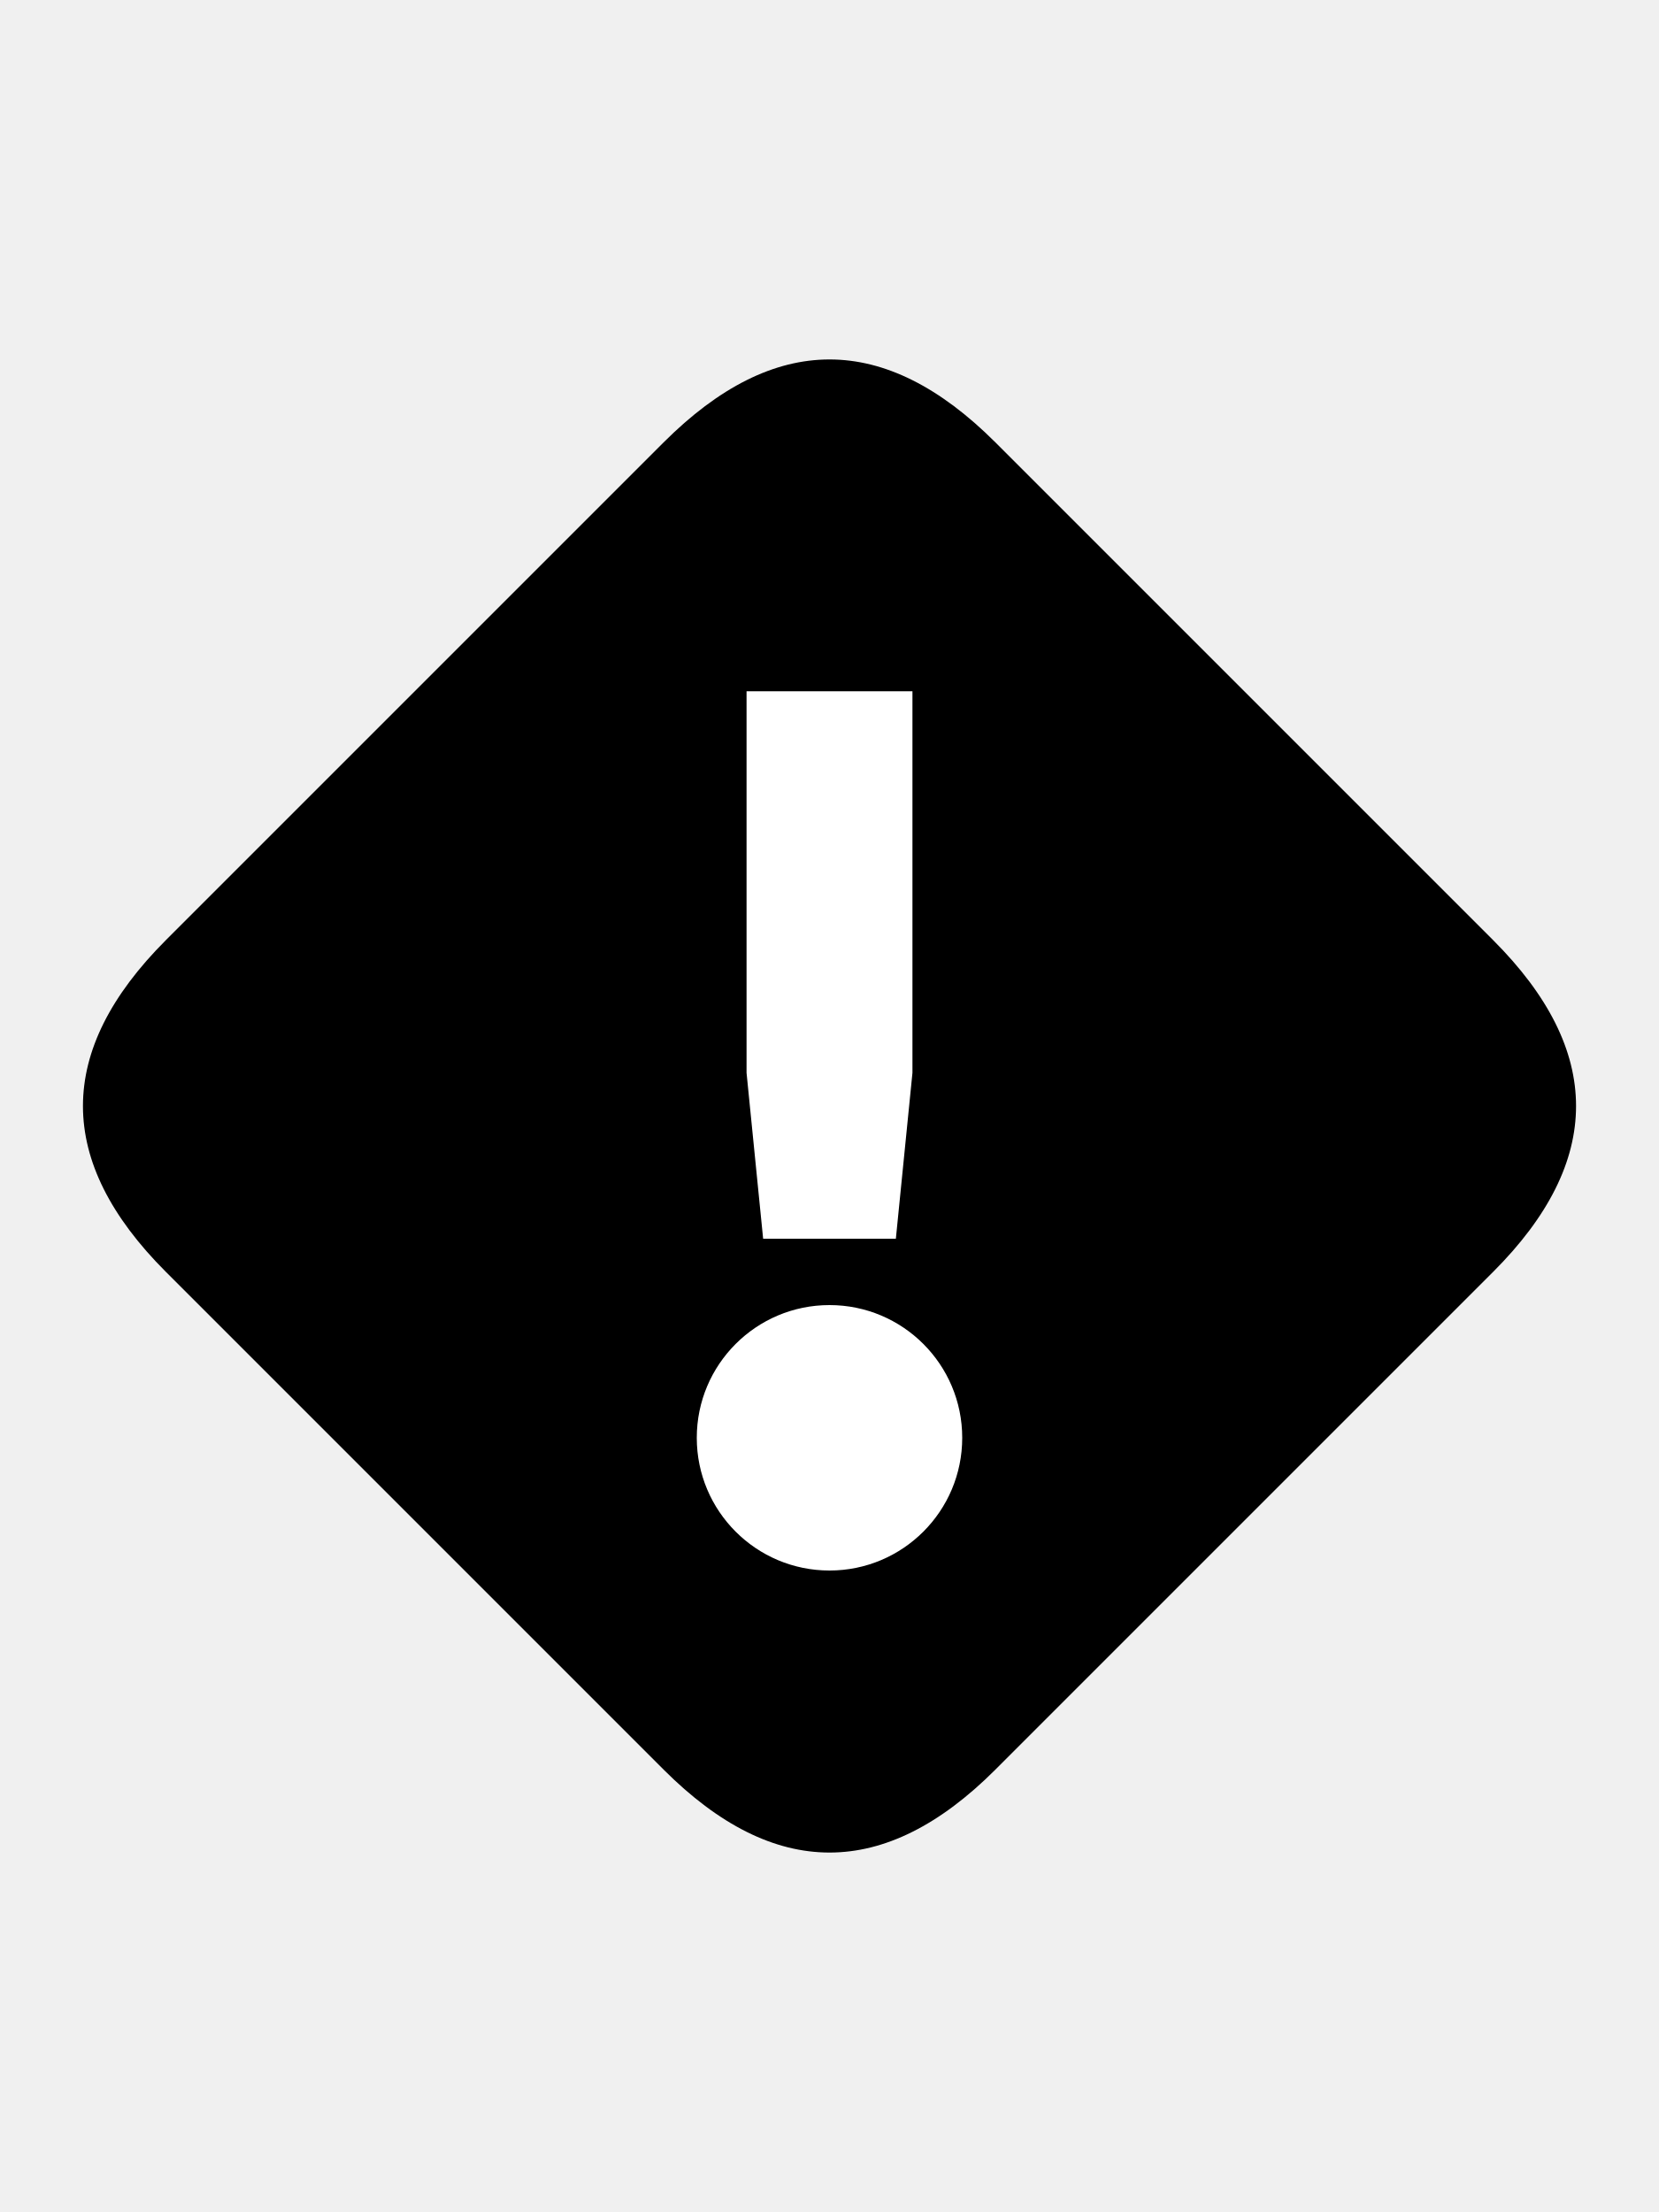
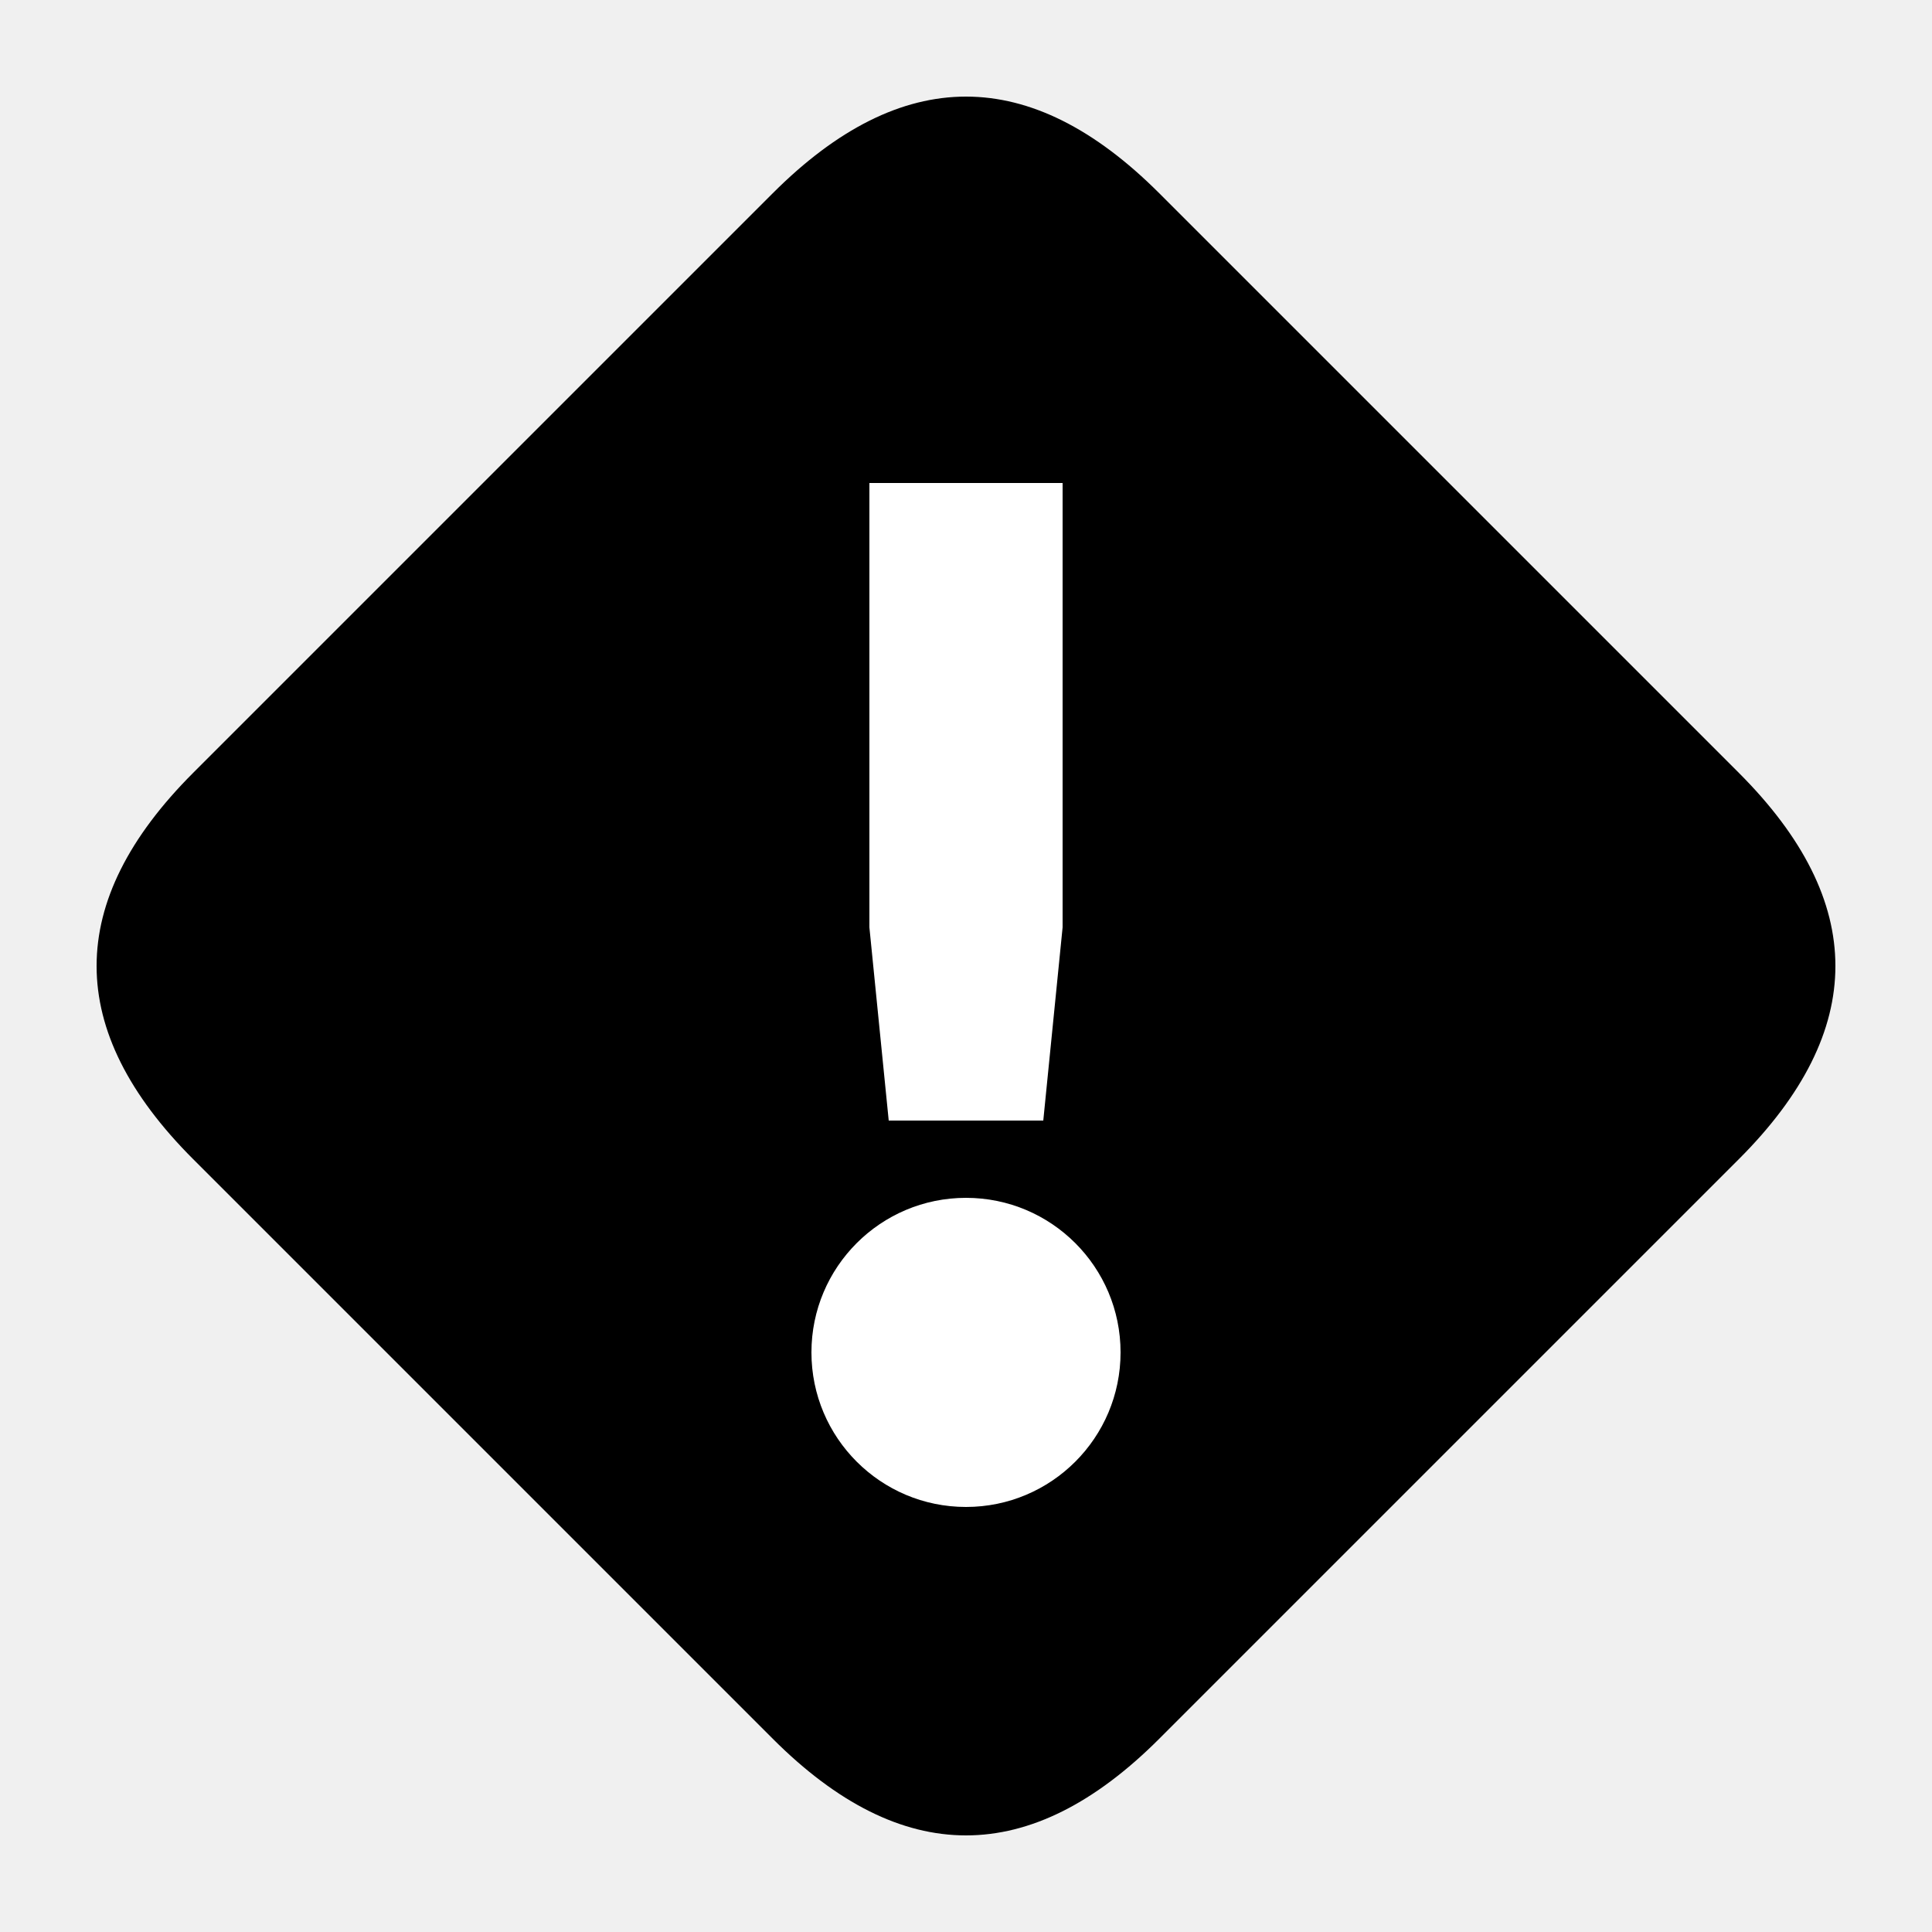
- <svg xmlns="http://www.w3.org/2000/svg" width="240" height="320" viewBox="0 0 100 100" fill="none">
+ <svg xmlns="http://www.w3.org/2000/svg" viewBox="0 0 100 100" fill="none">
  <path d="M10 40Q0 50 10 60l30 30q10 10 20 0l30-30q10-10 0-20L60 10Q50 0 40 10L10 40" fill="currentColor" />
  <g fill="#fff">
    <path d="M45 25h10v23l-1 10h-8l-1-10V25" />
    <circle cx="50" cy="70" r="8" />
  </g>
</svg>
